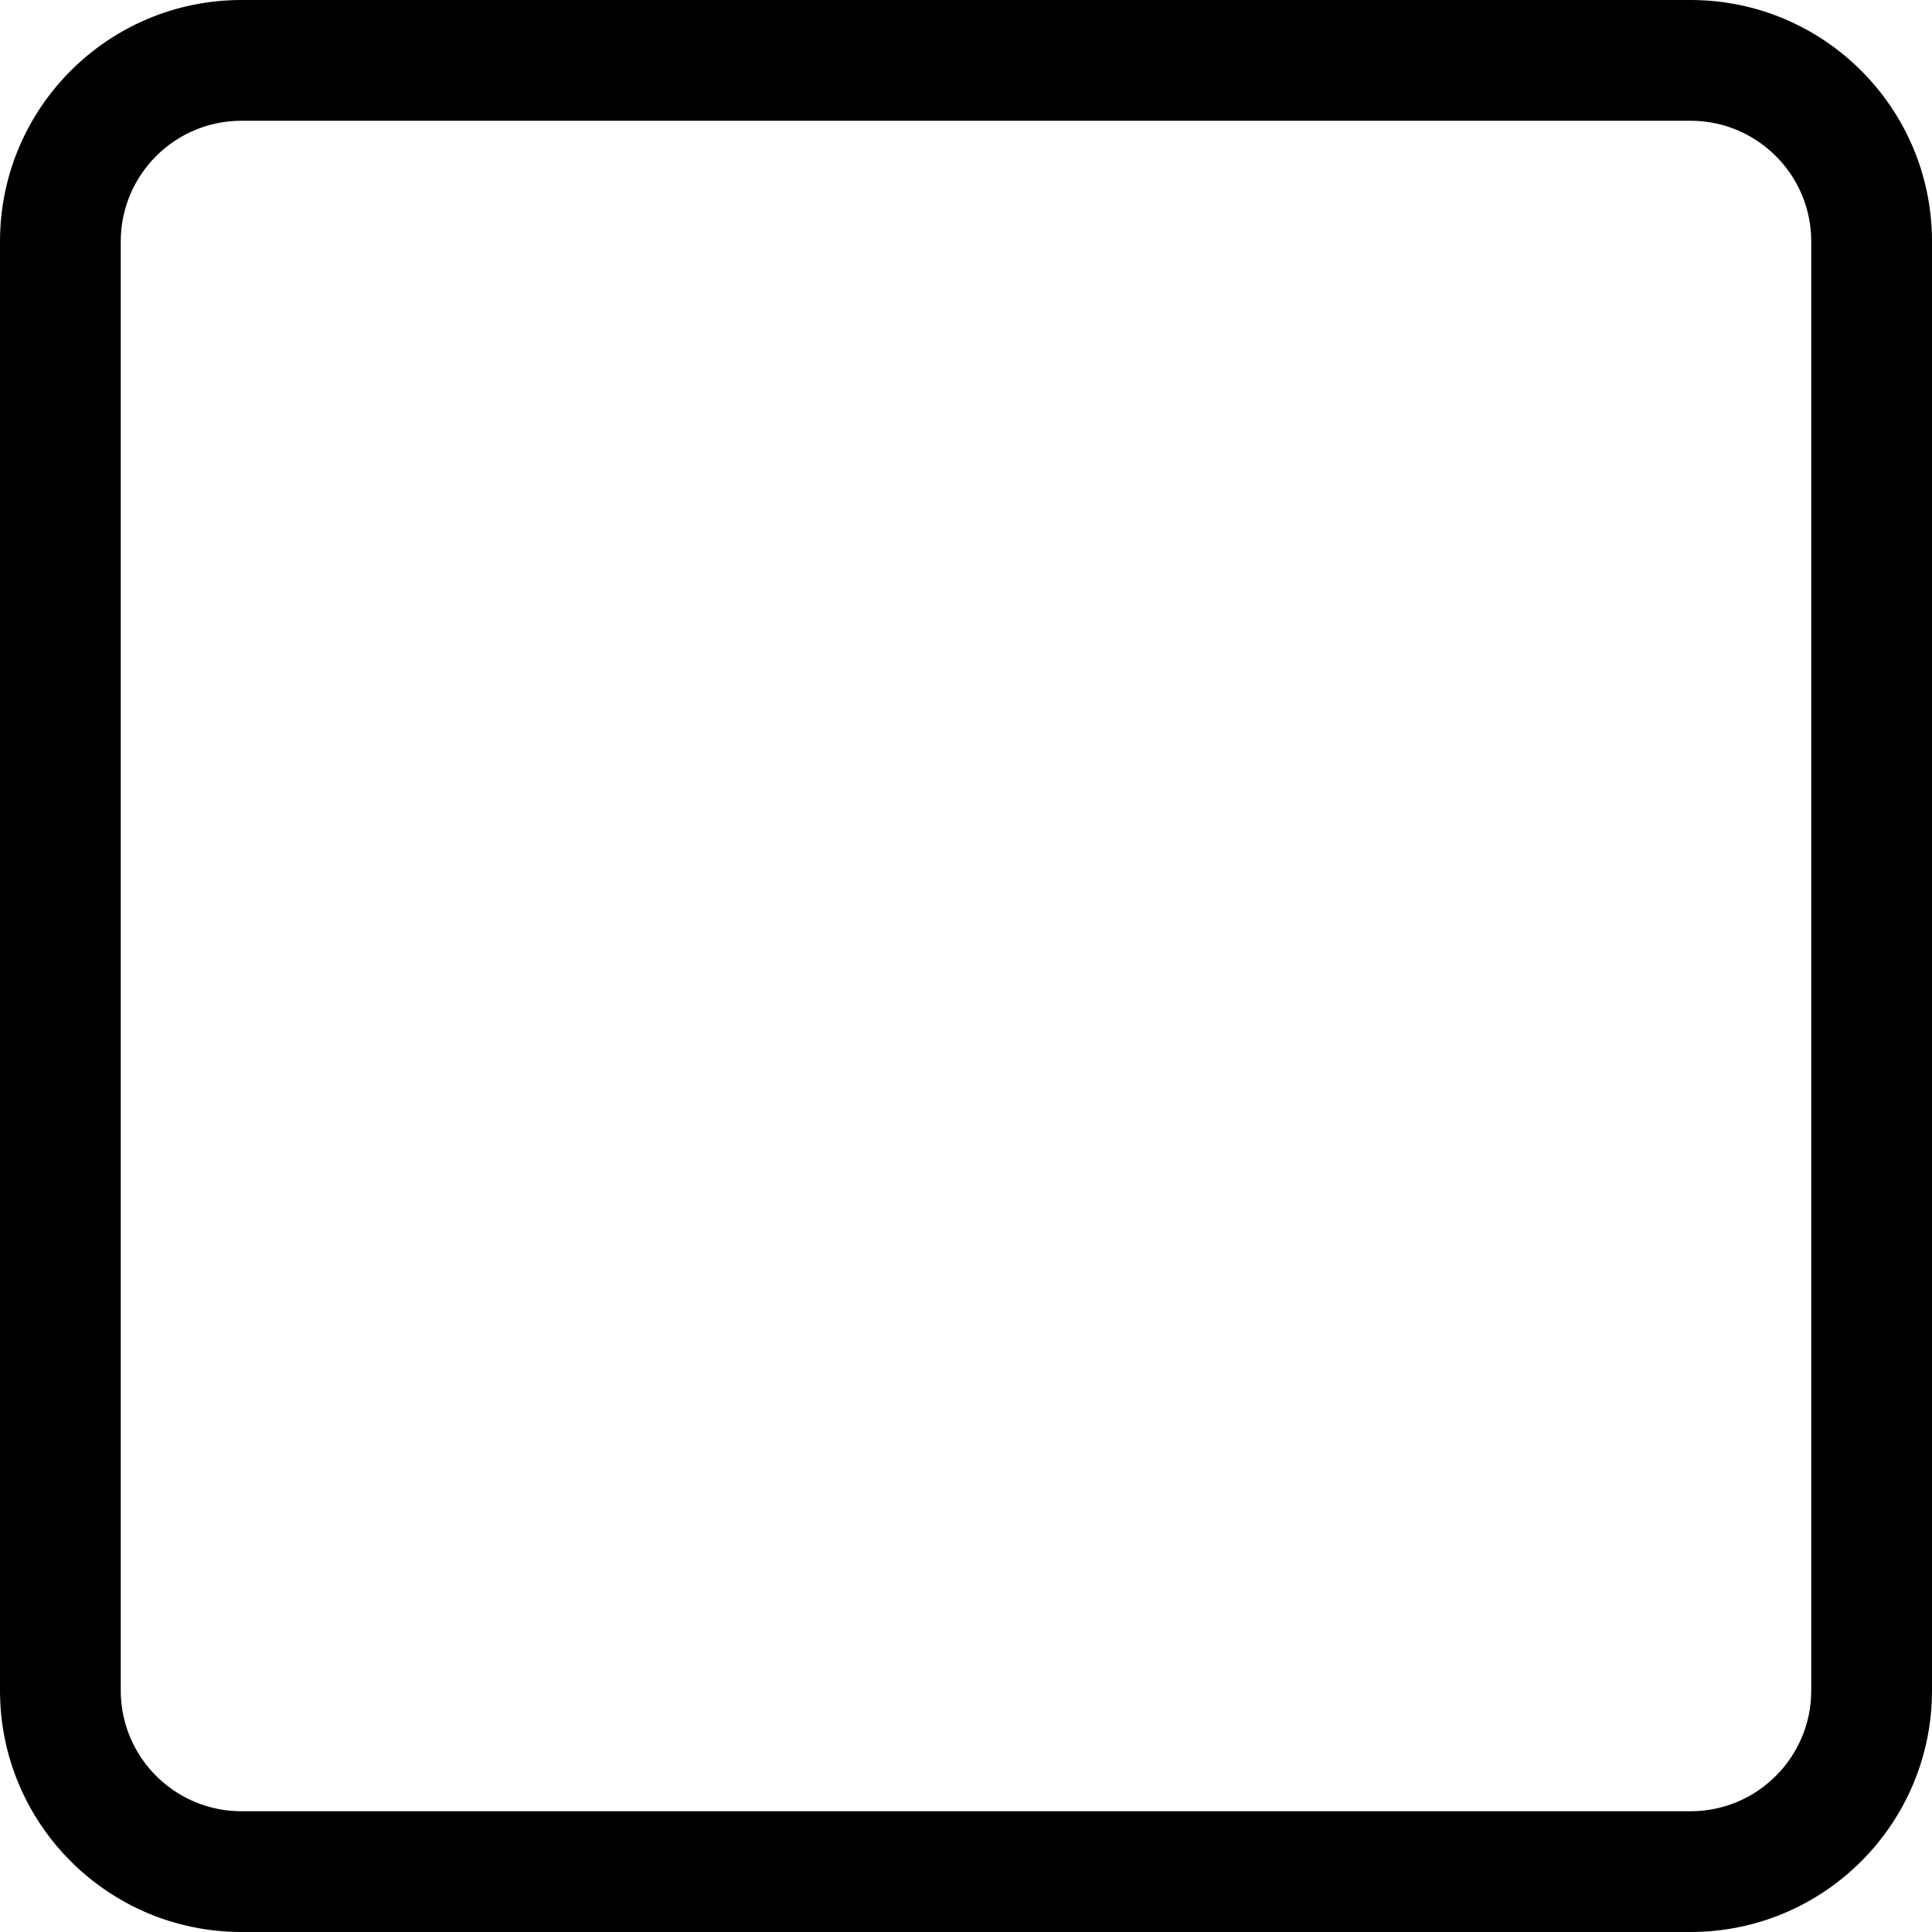
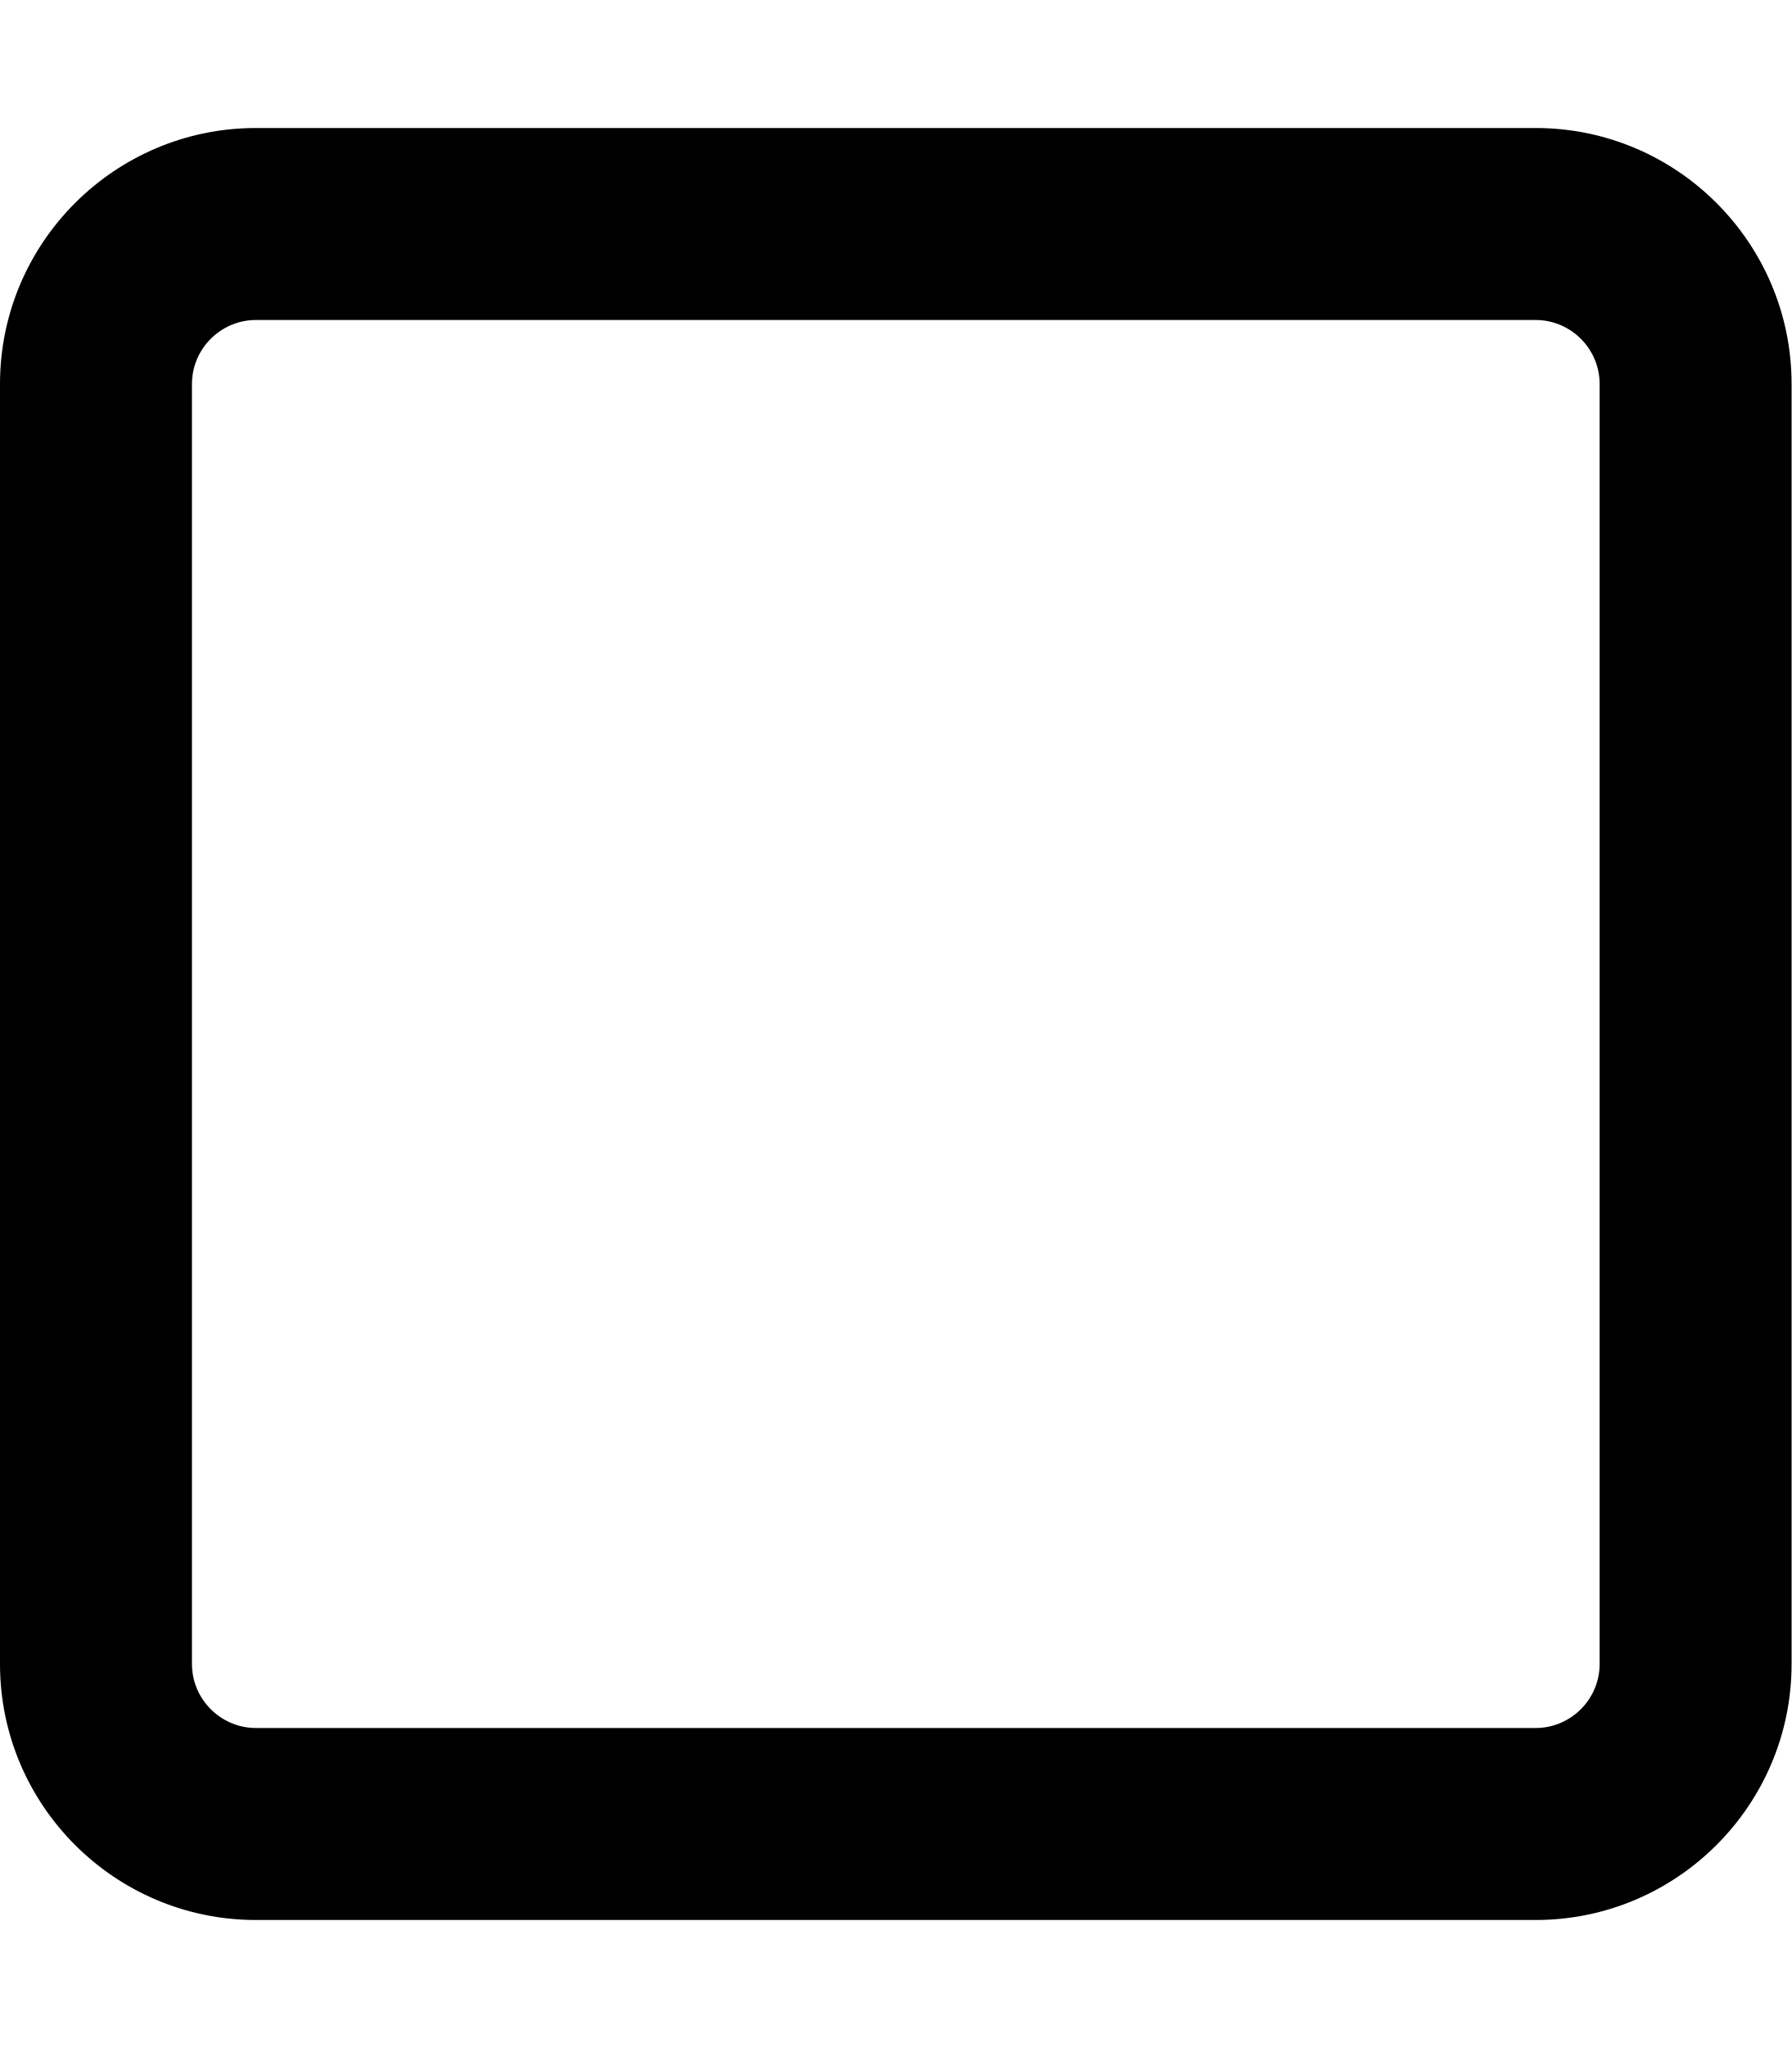
- <svg xmlns="http://www.w3.org/2000/svg" width="16" height="16" fill="currentColor" class="bi bi-square" viewBox="0 0 16 16">
-   <path d="M14 1a1 1 0 0 1 1 1v12a1 1 0 0 1-1 1H2a1 1 0 0 1-1-1V2a1 1 0 0 1 1-1h12zM2 0a2 2 0 0 0-2 2v12a2 2 0 0 0 2 2h12a2 2 0 0 0 2-2V2a2 2 0 0 0-2-2H2z" />
+ <svg xmlns="http://www.w3.org/2000/svg" height="1em" viewBox="0 0 448 512">
+   <path d="M384 80c8.8 0 16 7.2 16 16V416c0 8.8-7.2 16-16 16H64c-8.8 0-16-7.2-16-16V96c0-8.8 7.2-16 16-16H384zM64 32C28.7 32 0 60.7 0 96V416c0 35.3 28.7 64 64 64H384c35.3 0 64-28.7 64-64V96c0-35.3-28.7-64-64-64H64z" />
</svg>
